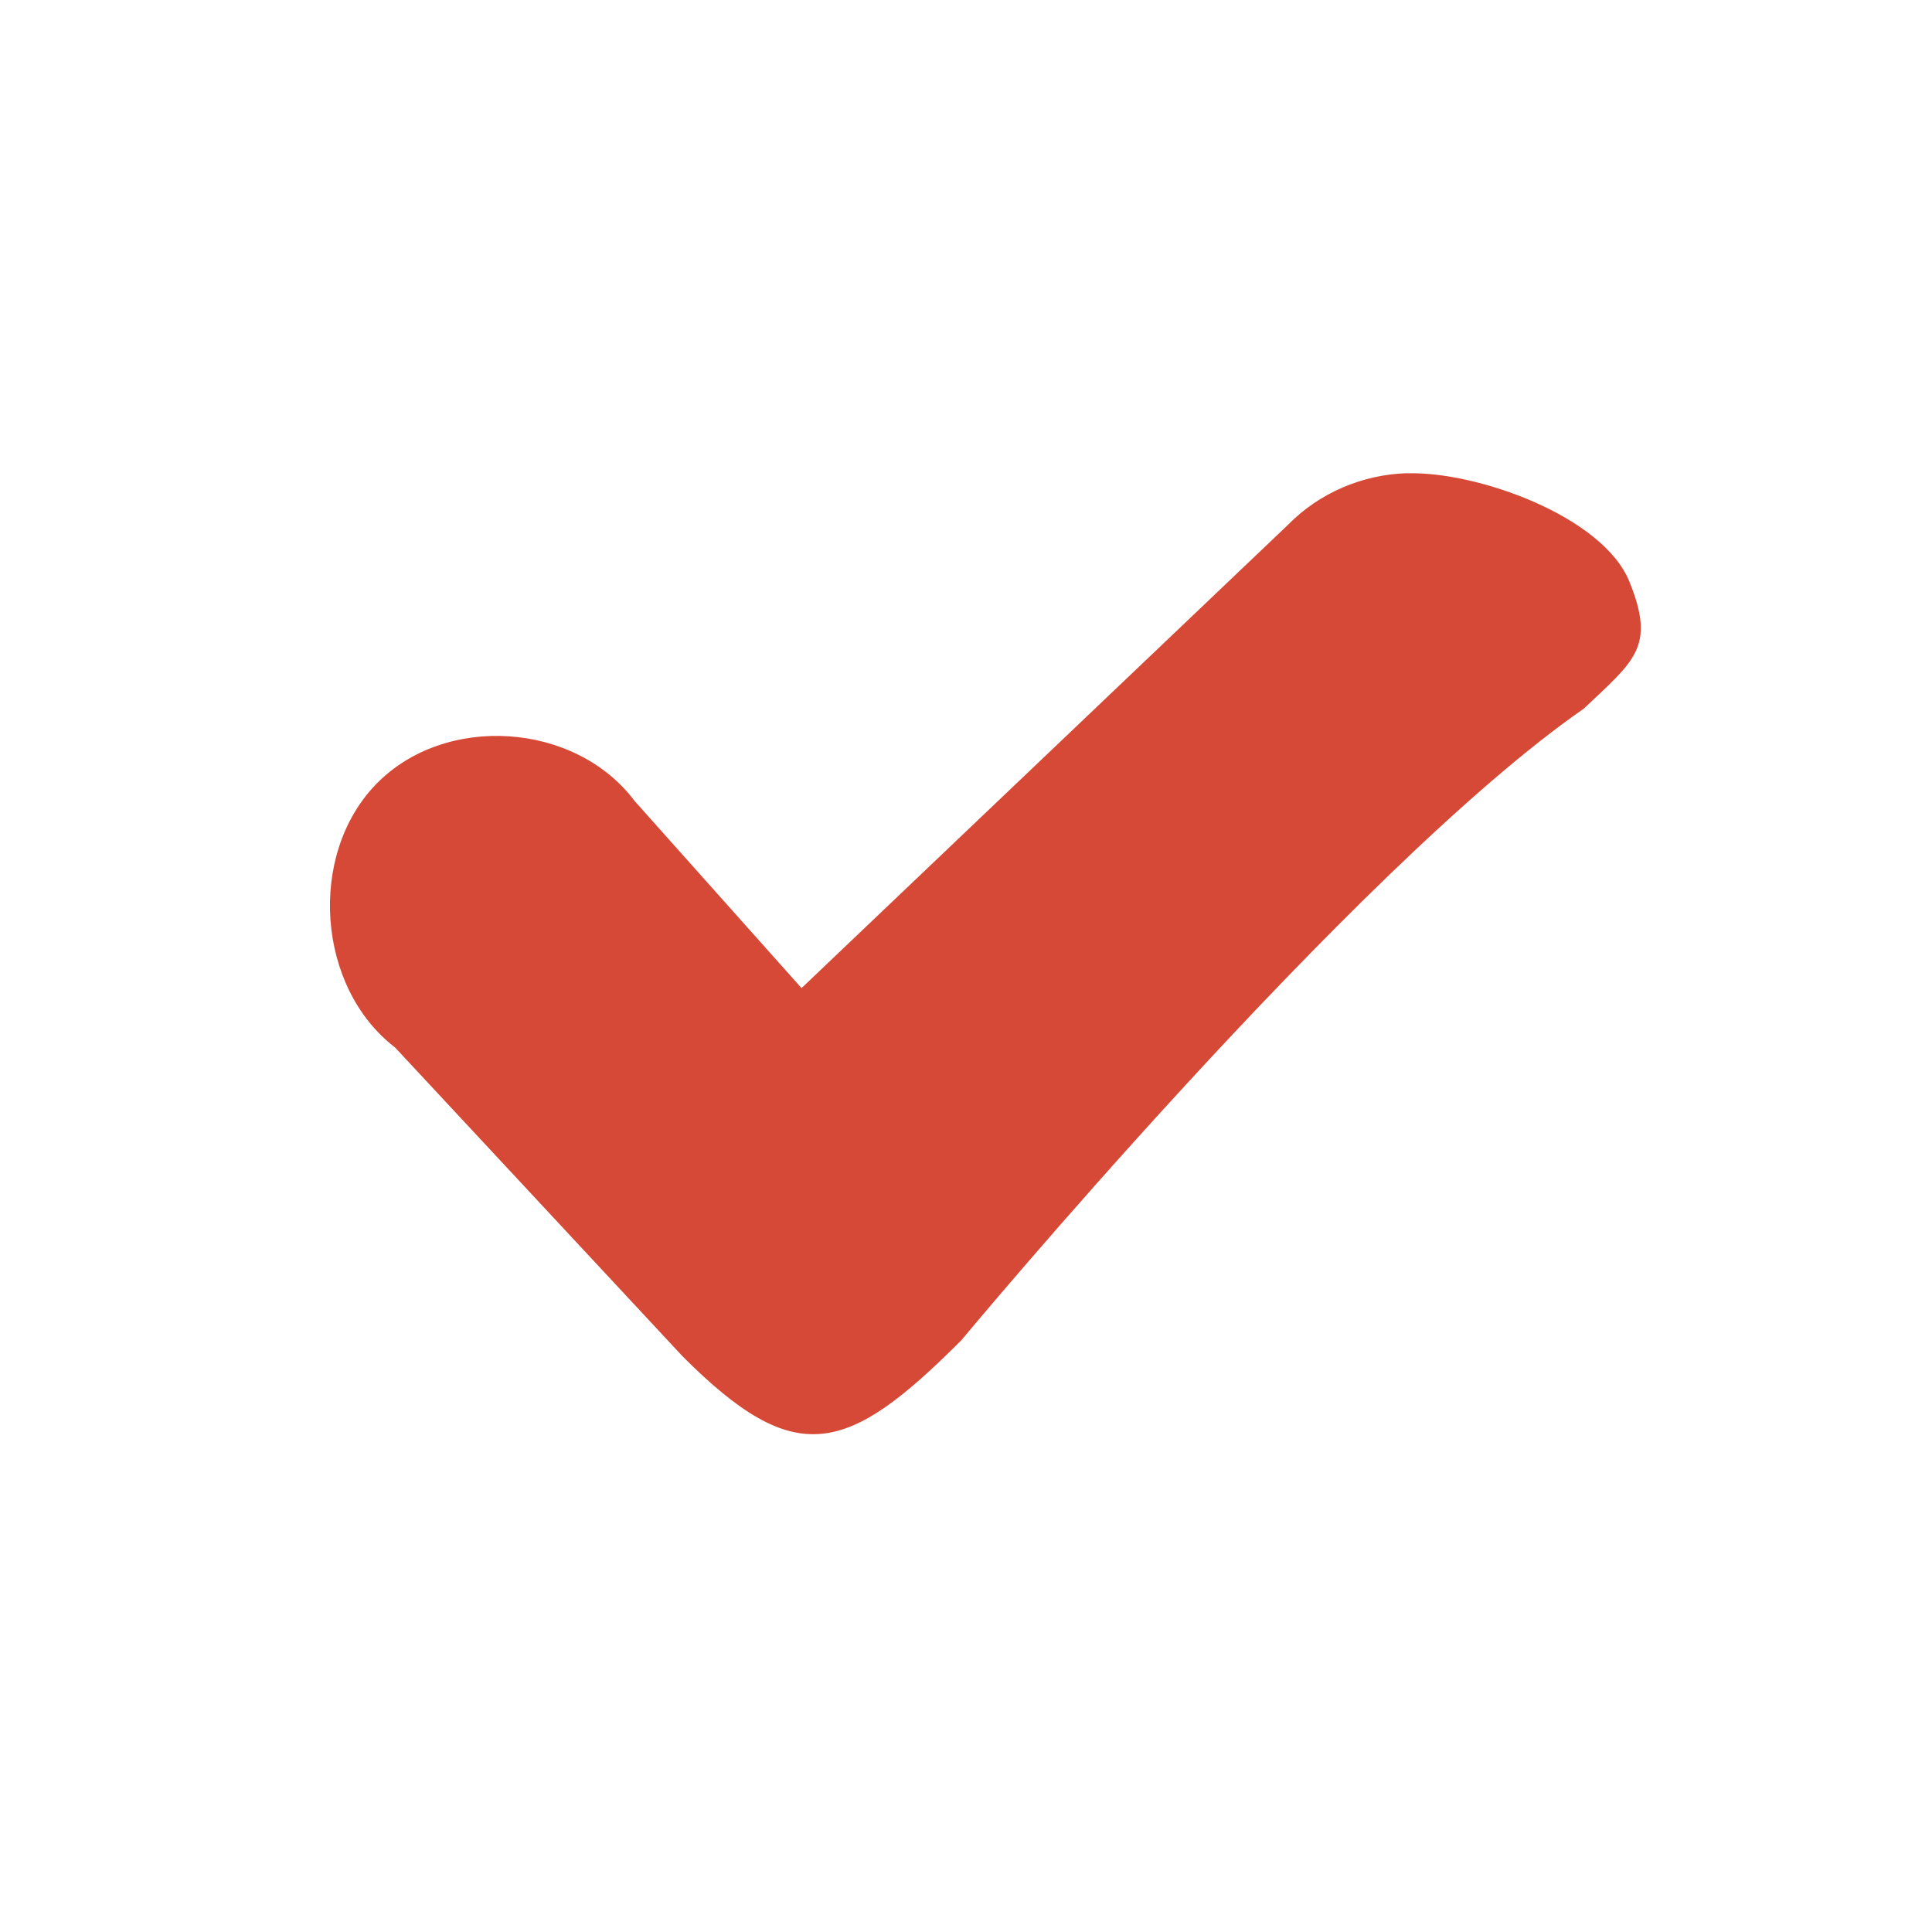
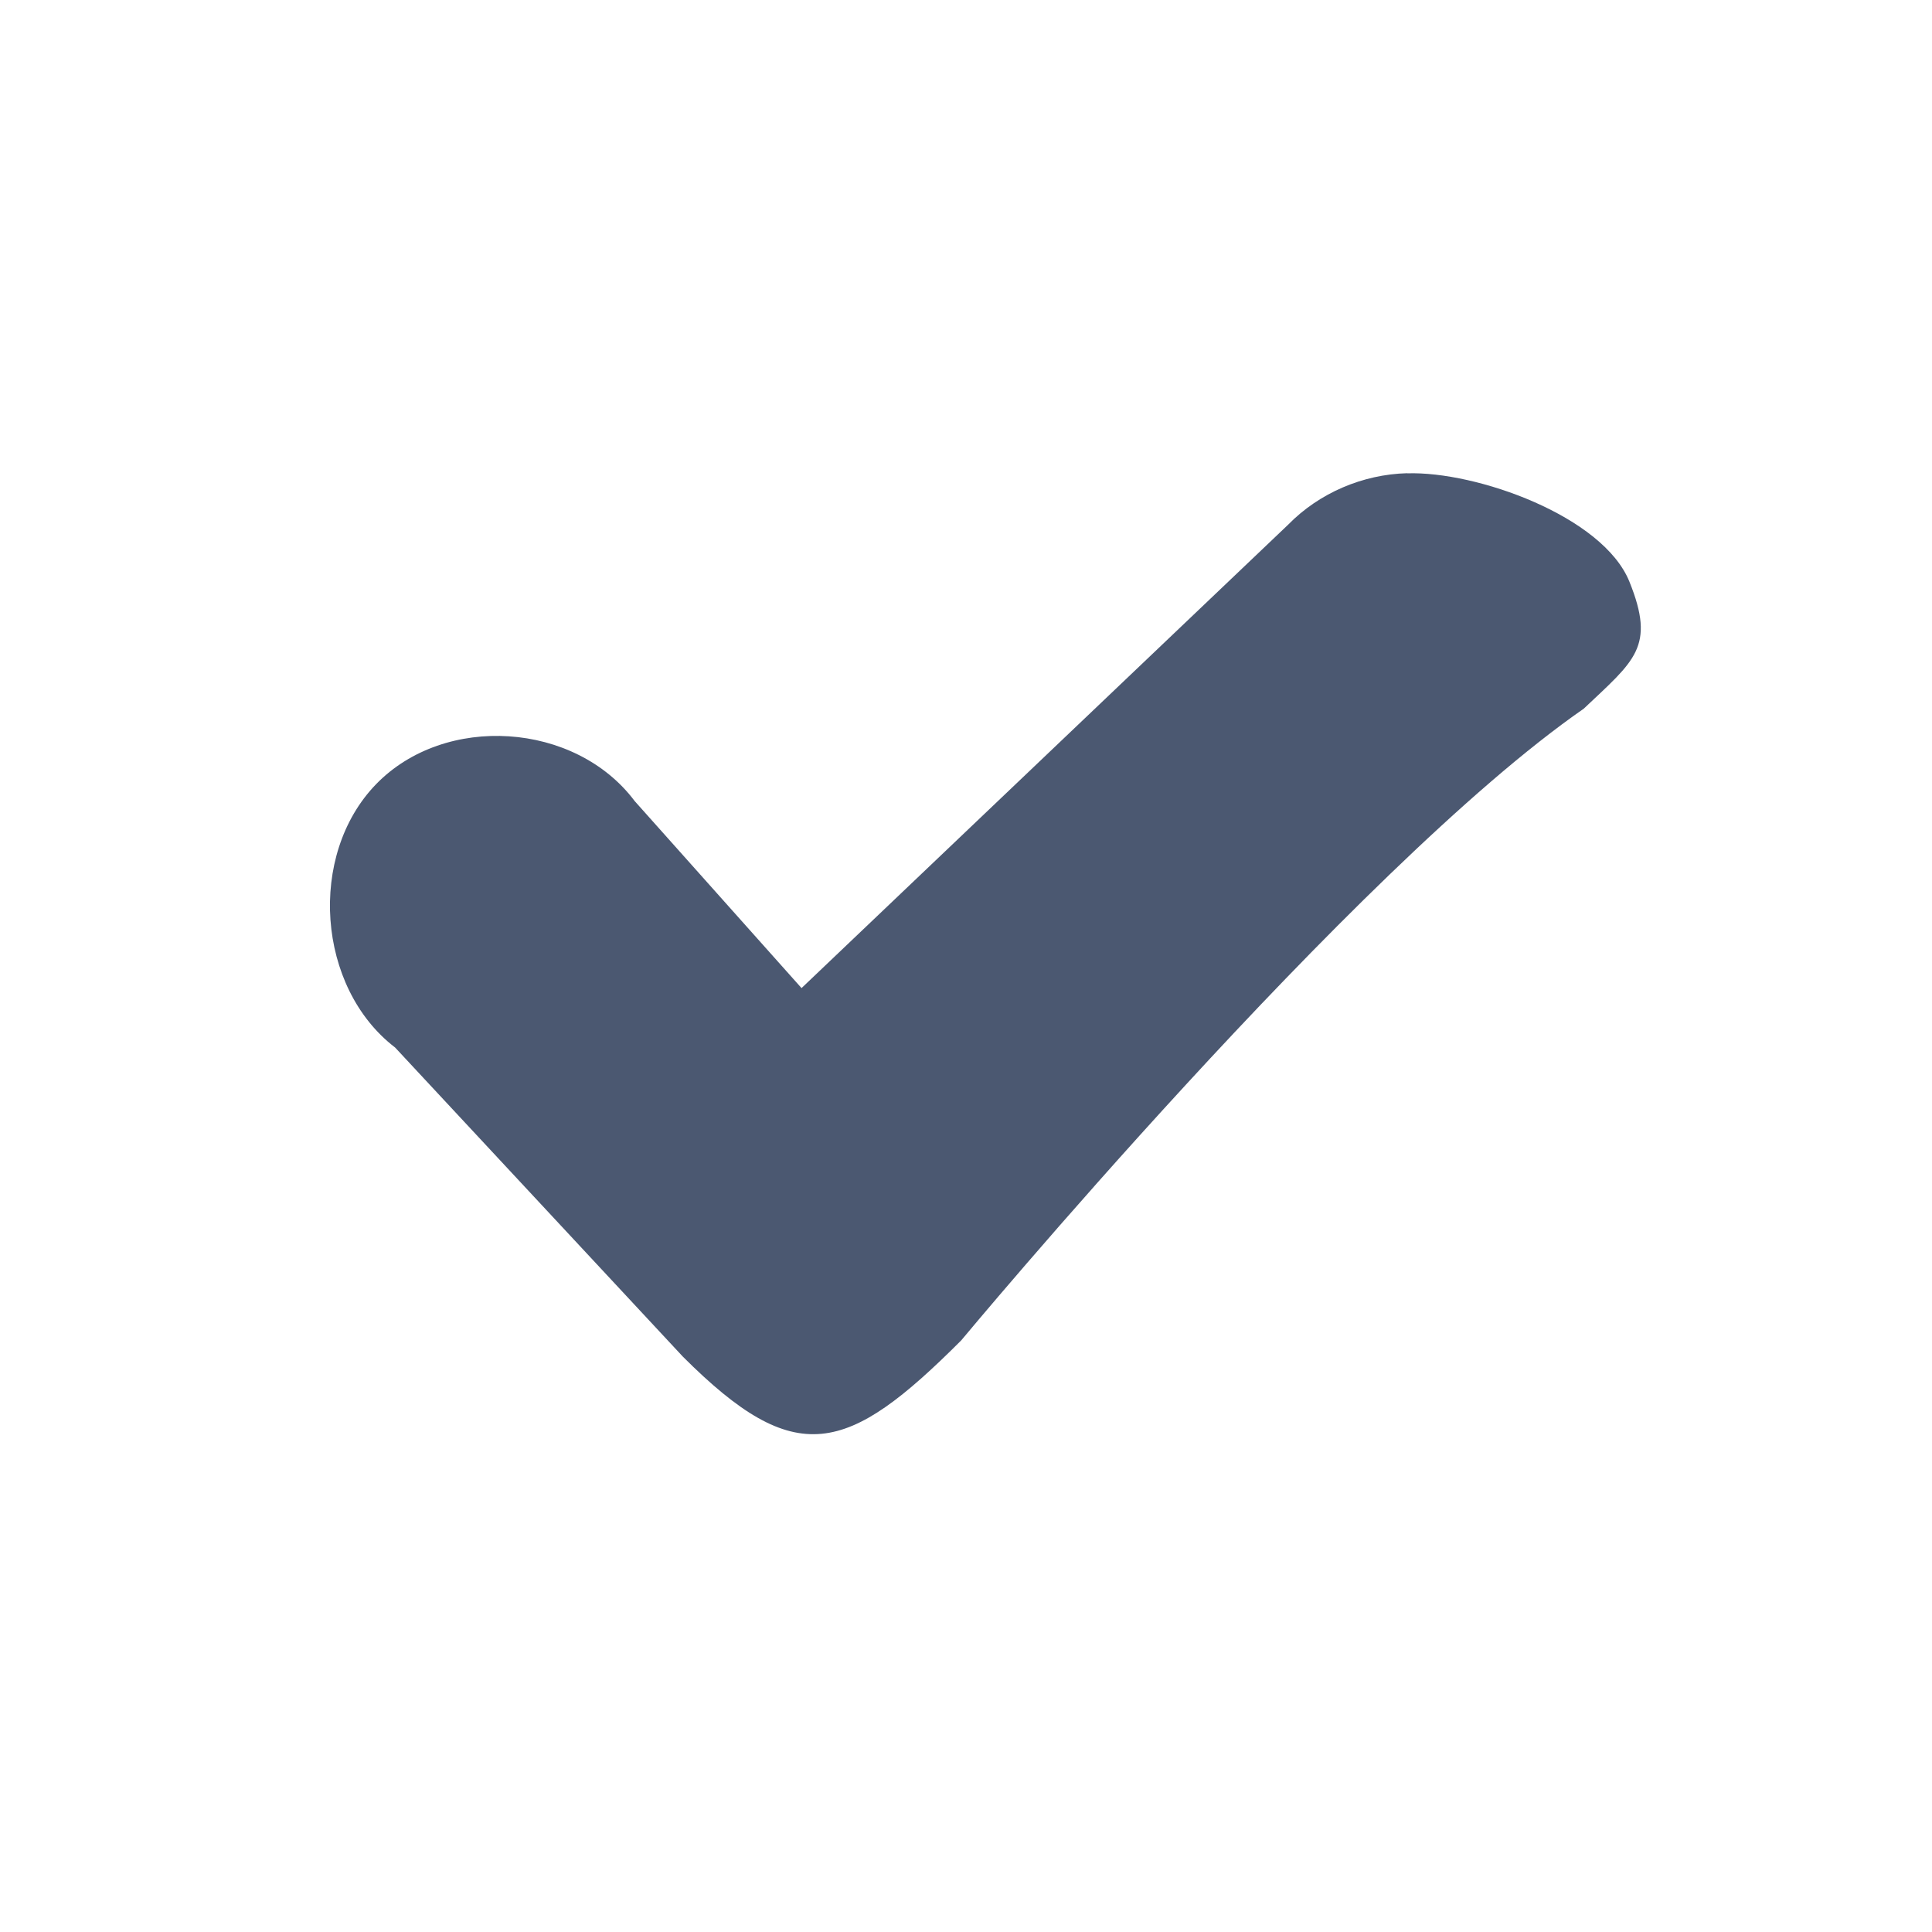
<svg xmlns="http://www.w3.org/2000/svg" viewBox="0 0 16 16">
  <g transform="translate(0 -1036.362)">
-     <path style="fill:#d64937;line-height:normal;color:#000" d="m 11.653,1040.281 c -0.366,0.01 -0.727,0.162 -0.986,0.427 l -4.029,3.837 -1.382,-1.549 c -0.492,-0.656 -1.571,-0.727 -2.141,-0.14 -0.57,0.587 -0.491,1.685 0.157,2.181 l 2.383,2.56 c 0.937,0.937 1.359,0.812 2.305,-0.134 0,0 3.25,-3.91 5.156,-5.232 0.421,-0.399 0.597,-0.51 0.378,-1.052 -0.219,-0.542 -1.266,-0.916 -1.841,-0.897 z" />
+     <path style="fill:#4b5871;line-height:normal;color:#000" d="m 11.653,1040.281 c -0.366,0.01 -0.727,0.162 -0.986,0.427 l -4.029,3.837 -1.382,-1.549 c -0.492,-0.656 -1.571,-0.727 -2.141,-0.14 -0.57,0.587 -0.491,1.685 0.157,2.181 l 2.383,2.56 c 0.937,0.937 1.359,0.812 2.305,-0.134 0,0 3.25,-3.91 5.156,-5.232 0.421,-0.399 0.597,-0.51 0.378,-1.052 -0.219,-0.542 -1.266,-0.916 -1.841,-0.897 z" />
  </g>
</svg>
